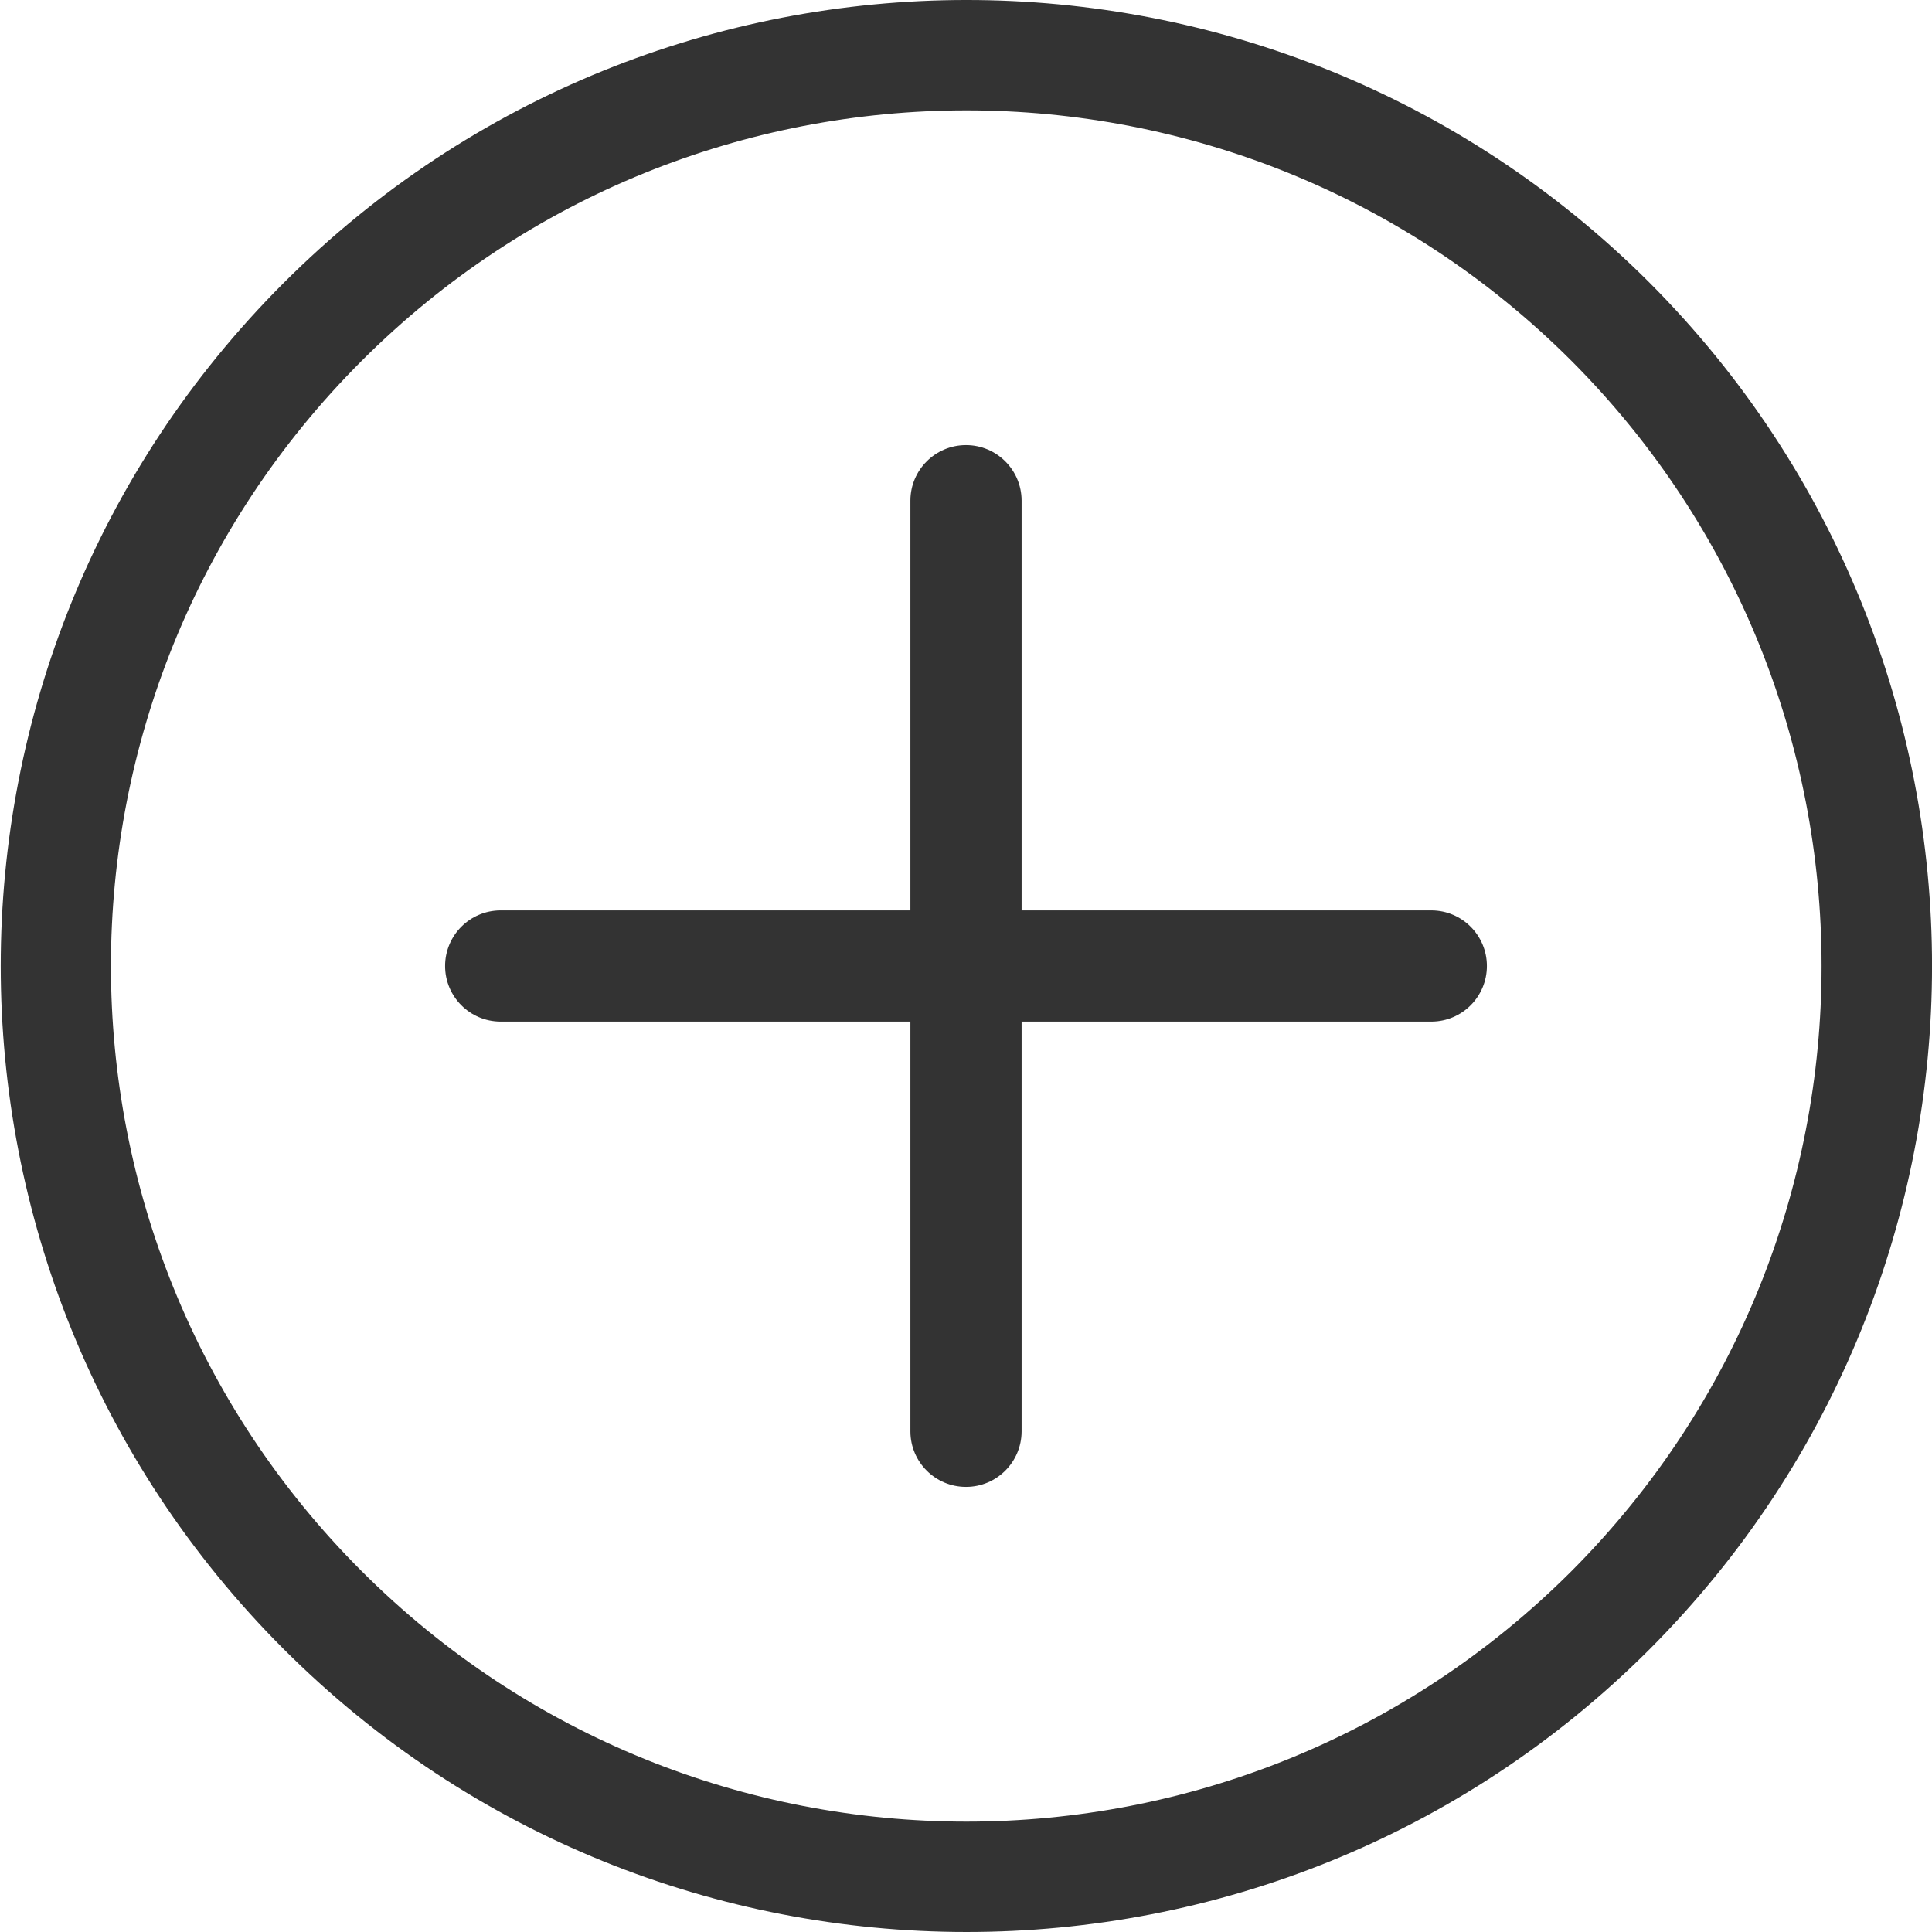
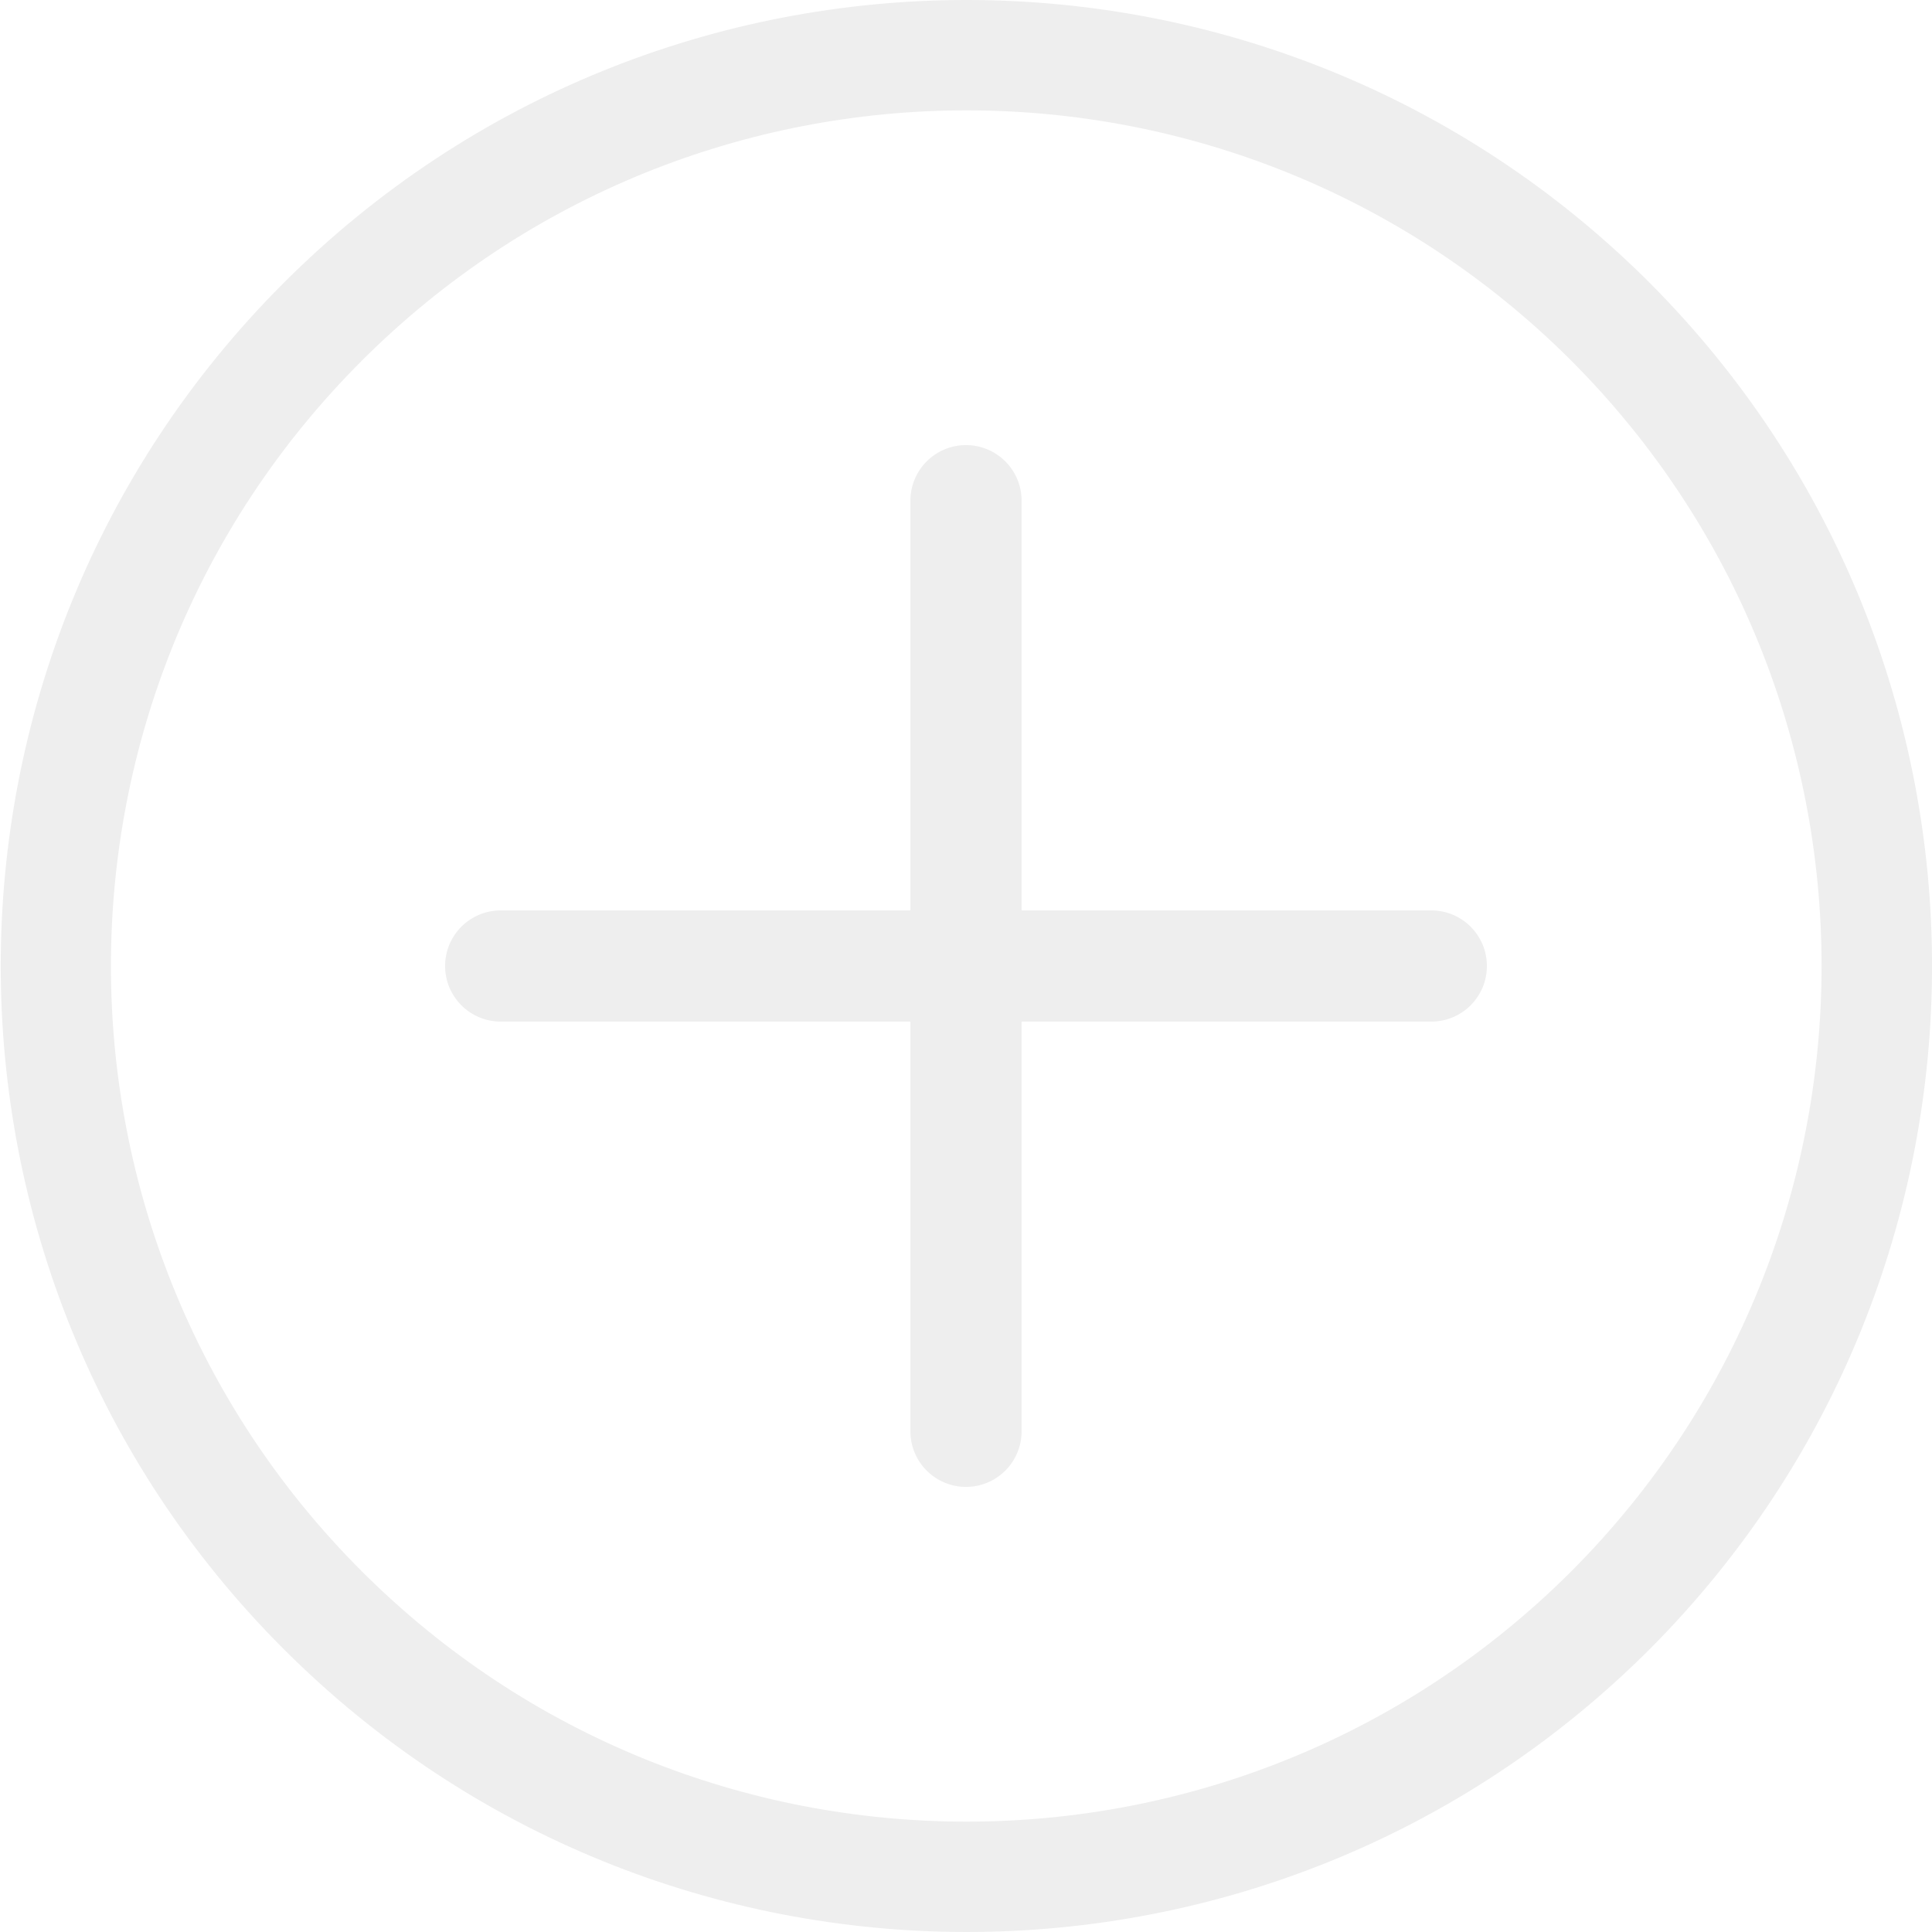
- <svg xmlns="http://www.w3.org/2000/svg" t="1627987595348" class="icon" viewBox="0 0 1024 1024" version="1.1" p-id="1987" width="200" height="200">
+ <svg xmlns="http://www.w3.org/2000/svg" t="1627987595348" viewBox="0 0 1024 1024" version="1.1" p-id="1987" width="200" height="200">
  <defs>
    <style type="text/css" />
  </defs>
-   <path d="M874.231 149.769a512 512 0 1 0 0 724.462 512.884 512.884 0 0 0 0-724.462z m-41.402 683.06a453.507 453.507 0 1 1 0-641.658 454.317 454.317 0 0 1 0 641.658z" fill="#333333" p-id="1988" />
-   <path d="M758.791 482.532H541.468V265.209a29.468 29.468 0 0 0-58.935 0v217.324H265.209a29.468 29.468 0 0 0 0 58.935h217.324V758.791a29.468 29.468 0 0 0 58.935 0V541.468H758.791a29.468 29.468 0 0 0 0-58.935z" fill="#333333" p-id="1989" />
+   <path d="M874.231 149.769a512 512 0 1 0 0 724.462 512.884 512.884 0 0 0 0-724.462z m-41.402 683.06a453.507 453.507 0 1 1 0-641.658 454.317 454.317 0 0 1 0 641.658z" fill="#eee" p-id="1988" />
+   <path d="M758.791 482.532H541.468V265.209a29.468 29.468 0 0 0-58.935 0v217.324H265.209a29.468 29.468 0 0 0 0 58.935h217.324V758.791a29.468 29.468 0 0 0 58.935 0V541.468H758.791a29.468 29.468 0 0 0 0-58.935z" fill="#eee" p-id="1989" />
</svg>
